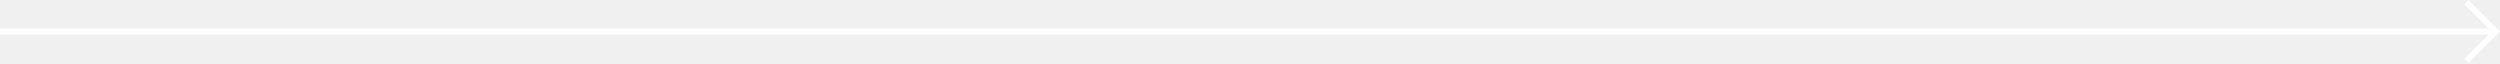
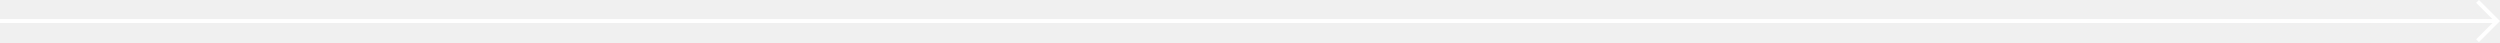
- <svg xmlns="http://www.w3.org/2000/svg" viewBox="0 0 950 24">
+ <svg xmlns="http://www.w3.org/2000/svg" viewBox="0 0 950 16">
  <defs>
    <style>
      .cls-1 {
        fill: #fff;
      }
    </style>
  </defs>
  <g id="Layer_1" data-name="Layer 1">
-     <polygon class="cls-1" points="950 12 948.41 10.41 948.41 10.41 938 0 936.41 1.59 945.7 10.88 0 10.88 0 13.12 945.7 13.12 936.41 22.41 938 24 948.41 13.59 948.41 13.59 950 12" />
+     <polygon class="cls-1" points="950 8 948.94 6.94 948.94 6.94 942 0 940.94 1.06 947.13 7.25 0 7.25 0 8.75 947.13 8.75 940.94 14.94 942 16 948.94 9.06 948.94 9.06 950 8" />
  </g>
</svg>
